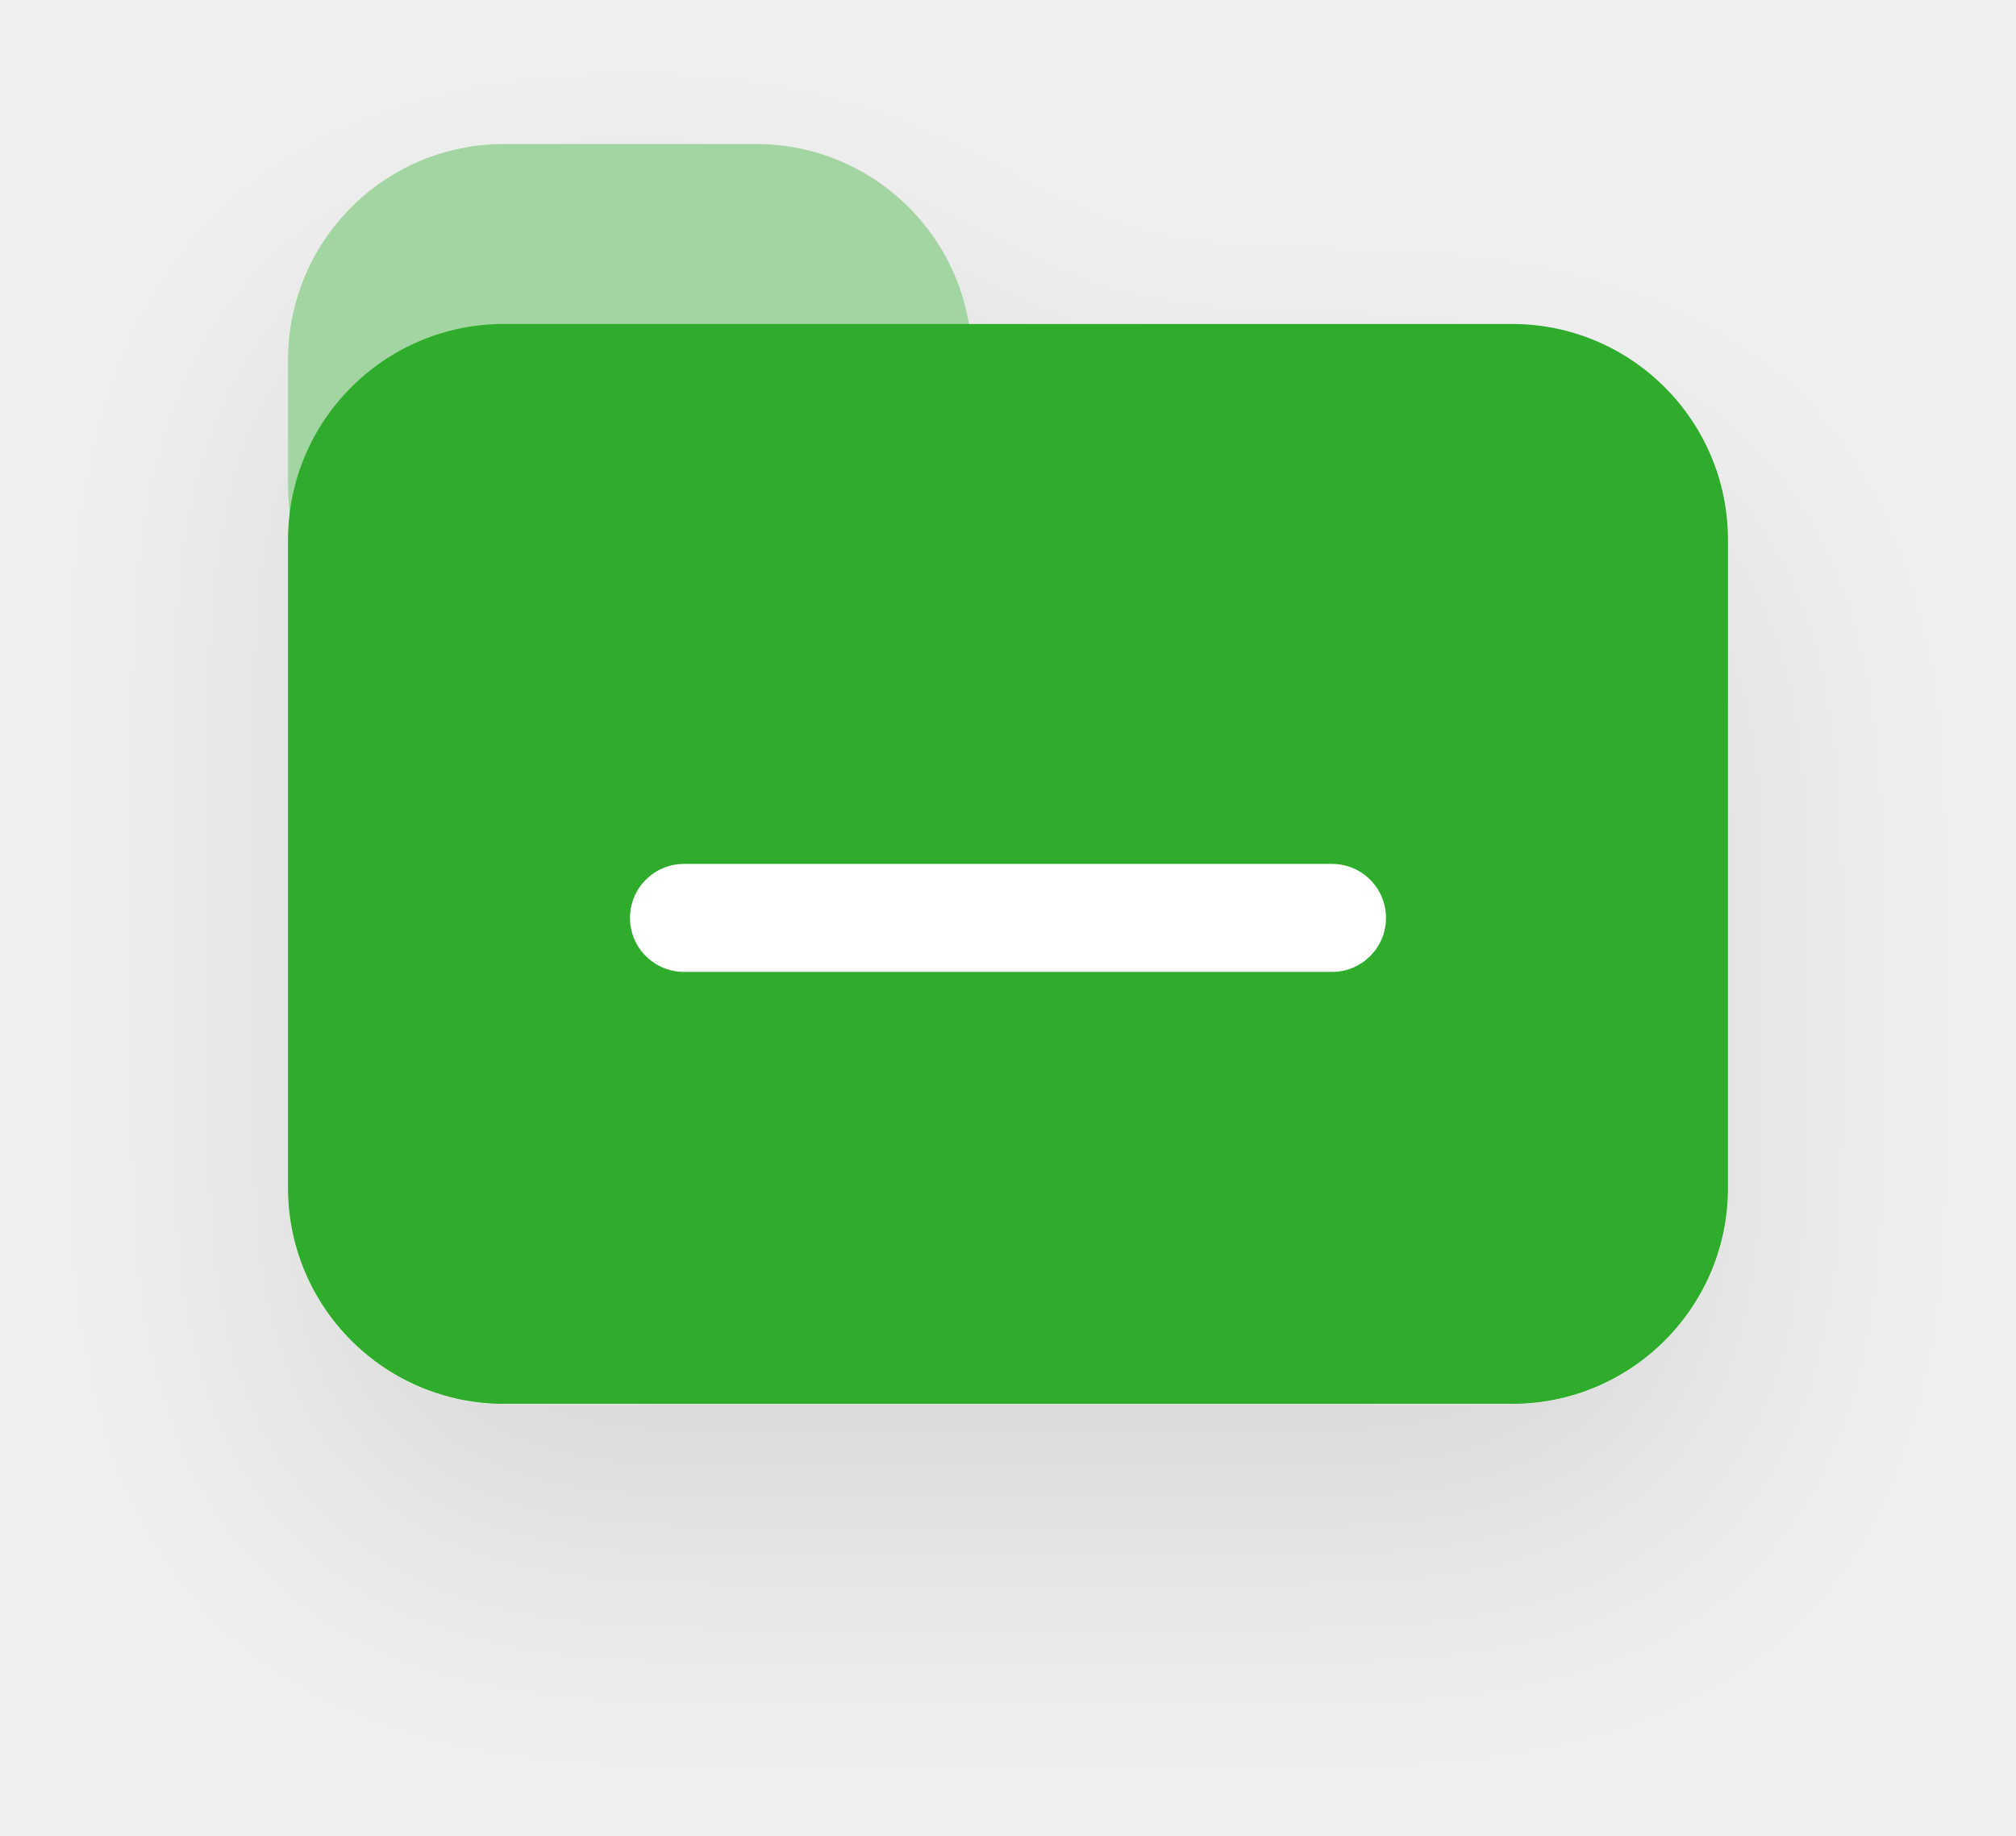
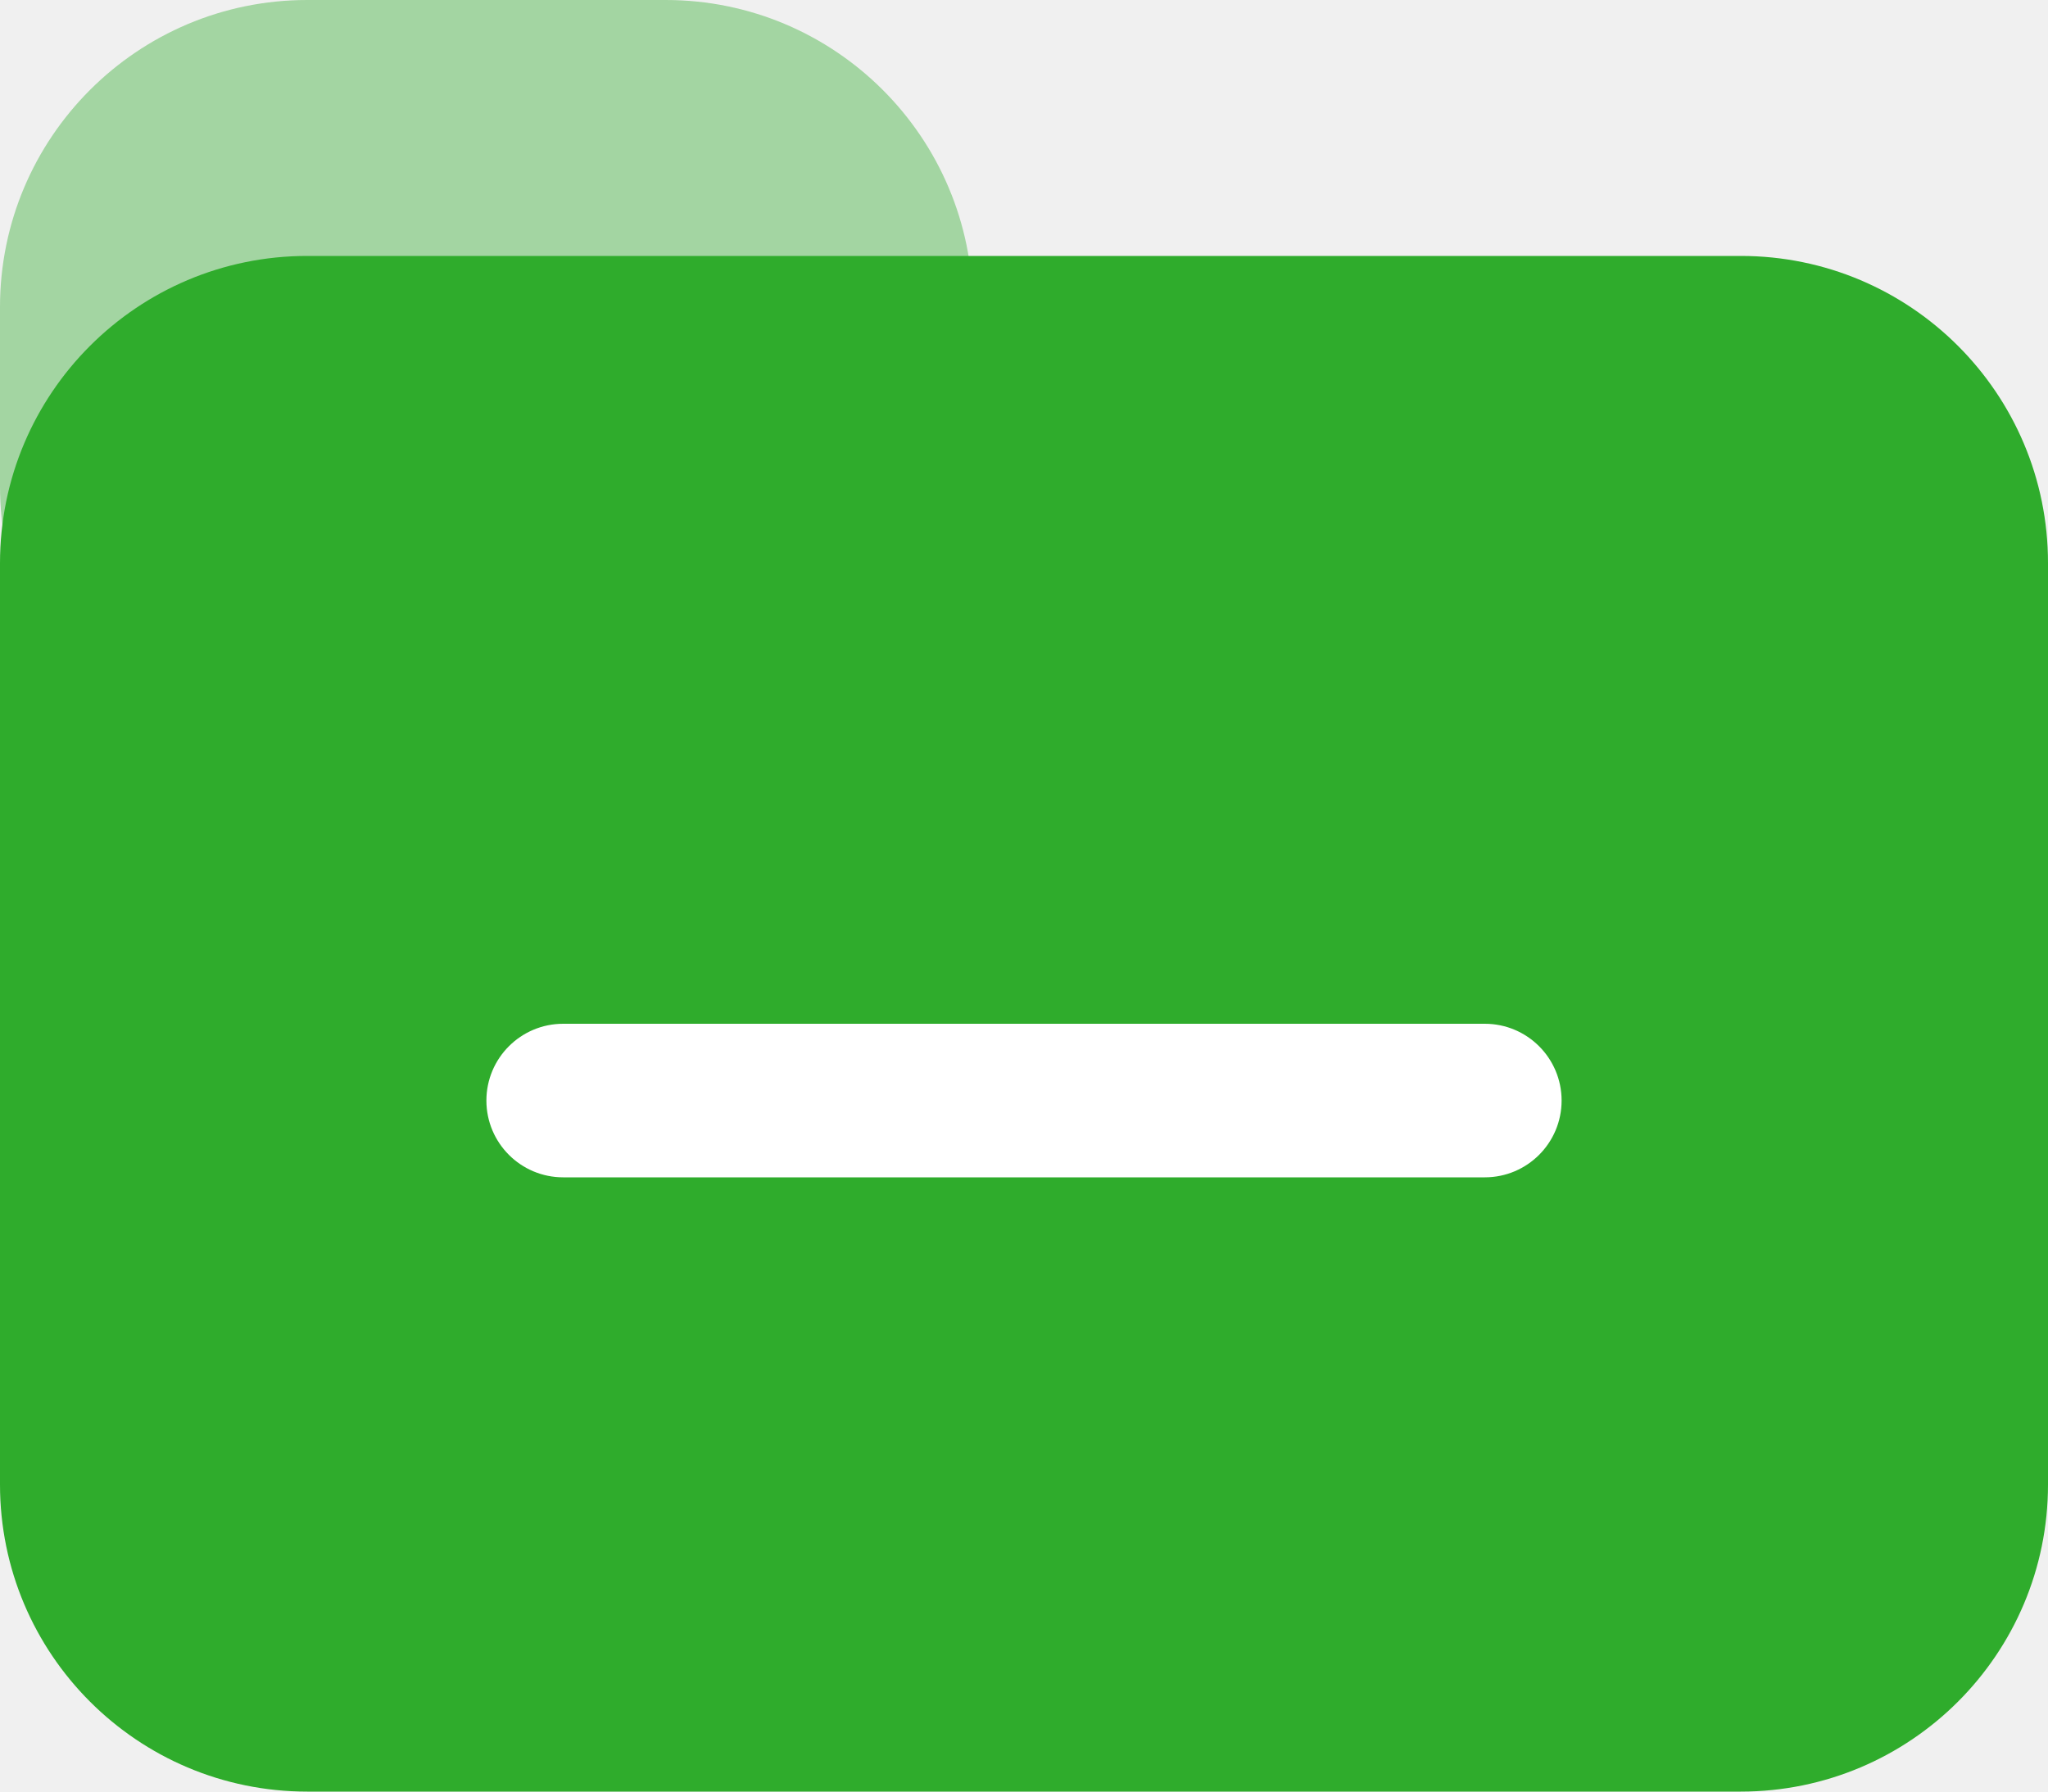
- <svg xmlns="http://www.w3.org/2000/svg" width="112" height="102" viewBox="0 0 112 102" fill="none">
-   <g filter="url(#filter0_d_237_79)">
-     <path opacity="0.4" d="M16 20C16 13.373 21.373 8 28 8H42C48.627 8 54 13.373 54 20V27C54 33.627 48.627 39 42 39H28C21.373 39 16 33.627 16 27V20Z" fill="#2FAC2C" style="fill:#2FAC2C;fill:color(display-p3 0.184 0.674 0.172);fill-opacity:1;" />
-     <path d="M16 30C16 23.373 21.373 18 28 18H84C90.627 18 96 23.373 96 30V66C96 72.627 90.627 78 84 78H28C21.373 78 16 72.627 16 66V30Z" fill="#2FAC2C" style="fill:#2FAC2C;fill:color(display-p3 0.184 0.674 0.172);fill-opacity:1;" />
-     <rect x="35" y="48" width="42" height="6" rx="3" fill="white" style="fill:white;fill-opacity:1;" />
-   </g>
-   <defs>
-     <filter id="filter0_d_237_79" x="0" y="0" width="112" height="102" filterUnits="userSpaceOnUse" color-interpolation-filters="sRGB">
-       <feFlood flood-opacity="0" result="BackgroundImageFix" />
-       <feColorMatrix in="SourceAlpha" type="matrix" values="0 0 0 0 0 0 0 0 0 0 0 0 0 0 0 0 0 0 127 0" result="hardAlpha" />
-       <feOffset dy="8" />
-       <feGaussianBlur stdDeviation="8" />
-       <feComposite in2="hardAlpha" operator="out" />
-       <feColorMatrix type="matrix" values="0 0 0 0 0 0 0 0 0 0 0 0 0 0 0 0 0 0 0.1 0" />
-       <feBlend mode="normal" in2="BackgroundImageFix" result="effect1_dropShadow_237_79" />
-       <feBlend mode="normal" in="SourceGraphic" in2="effect1_dropShadow_237_79" result="shape" />
-     </filter>
-   </defs>
+ <svg xmlns="http://www.w3.org/2000/svg" width="80" height="70" viewBox="0 0 80 70" fill="none">
+   <path opacity="0.4" d="M0 12C0 5.373 5.373 0 12 0H26C32.627 0 38 5.373 38 12V19C38 25.627 32.627 31 26 31H12C5.373 31 0 25.627 0 19V12Z" fill="#2FAC2C" />
+   <path d="M0 22C0 15.373 5.373 10 12 10H68C74.627 10 80 15.373 80 22V58C80 64.627 74.627 70 68 70H12C5.373 70 0 64.627 0 58V22Z" fill="#2FAC2C" />
+   <rect x="19" y="40" width="42" height="6" rx="3" fill="white" style="fill:white;fill-opacity:1;" />
</svg>
